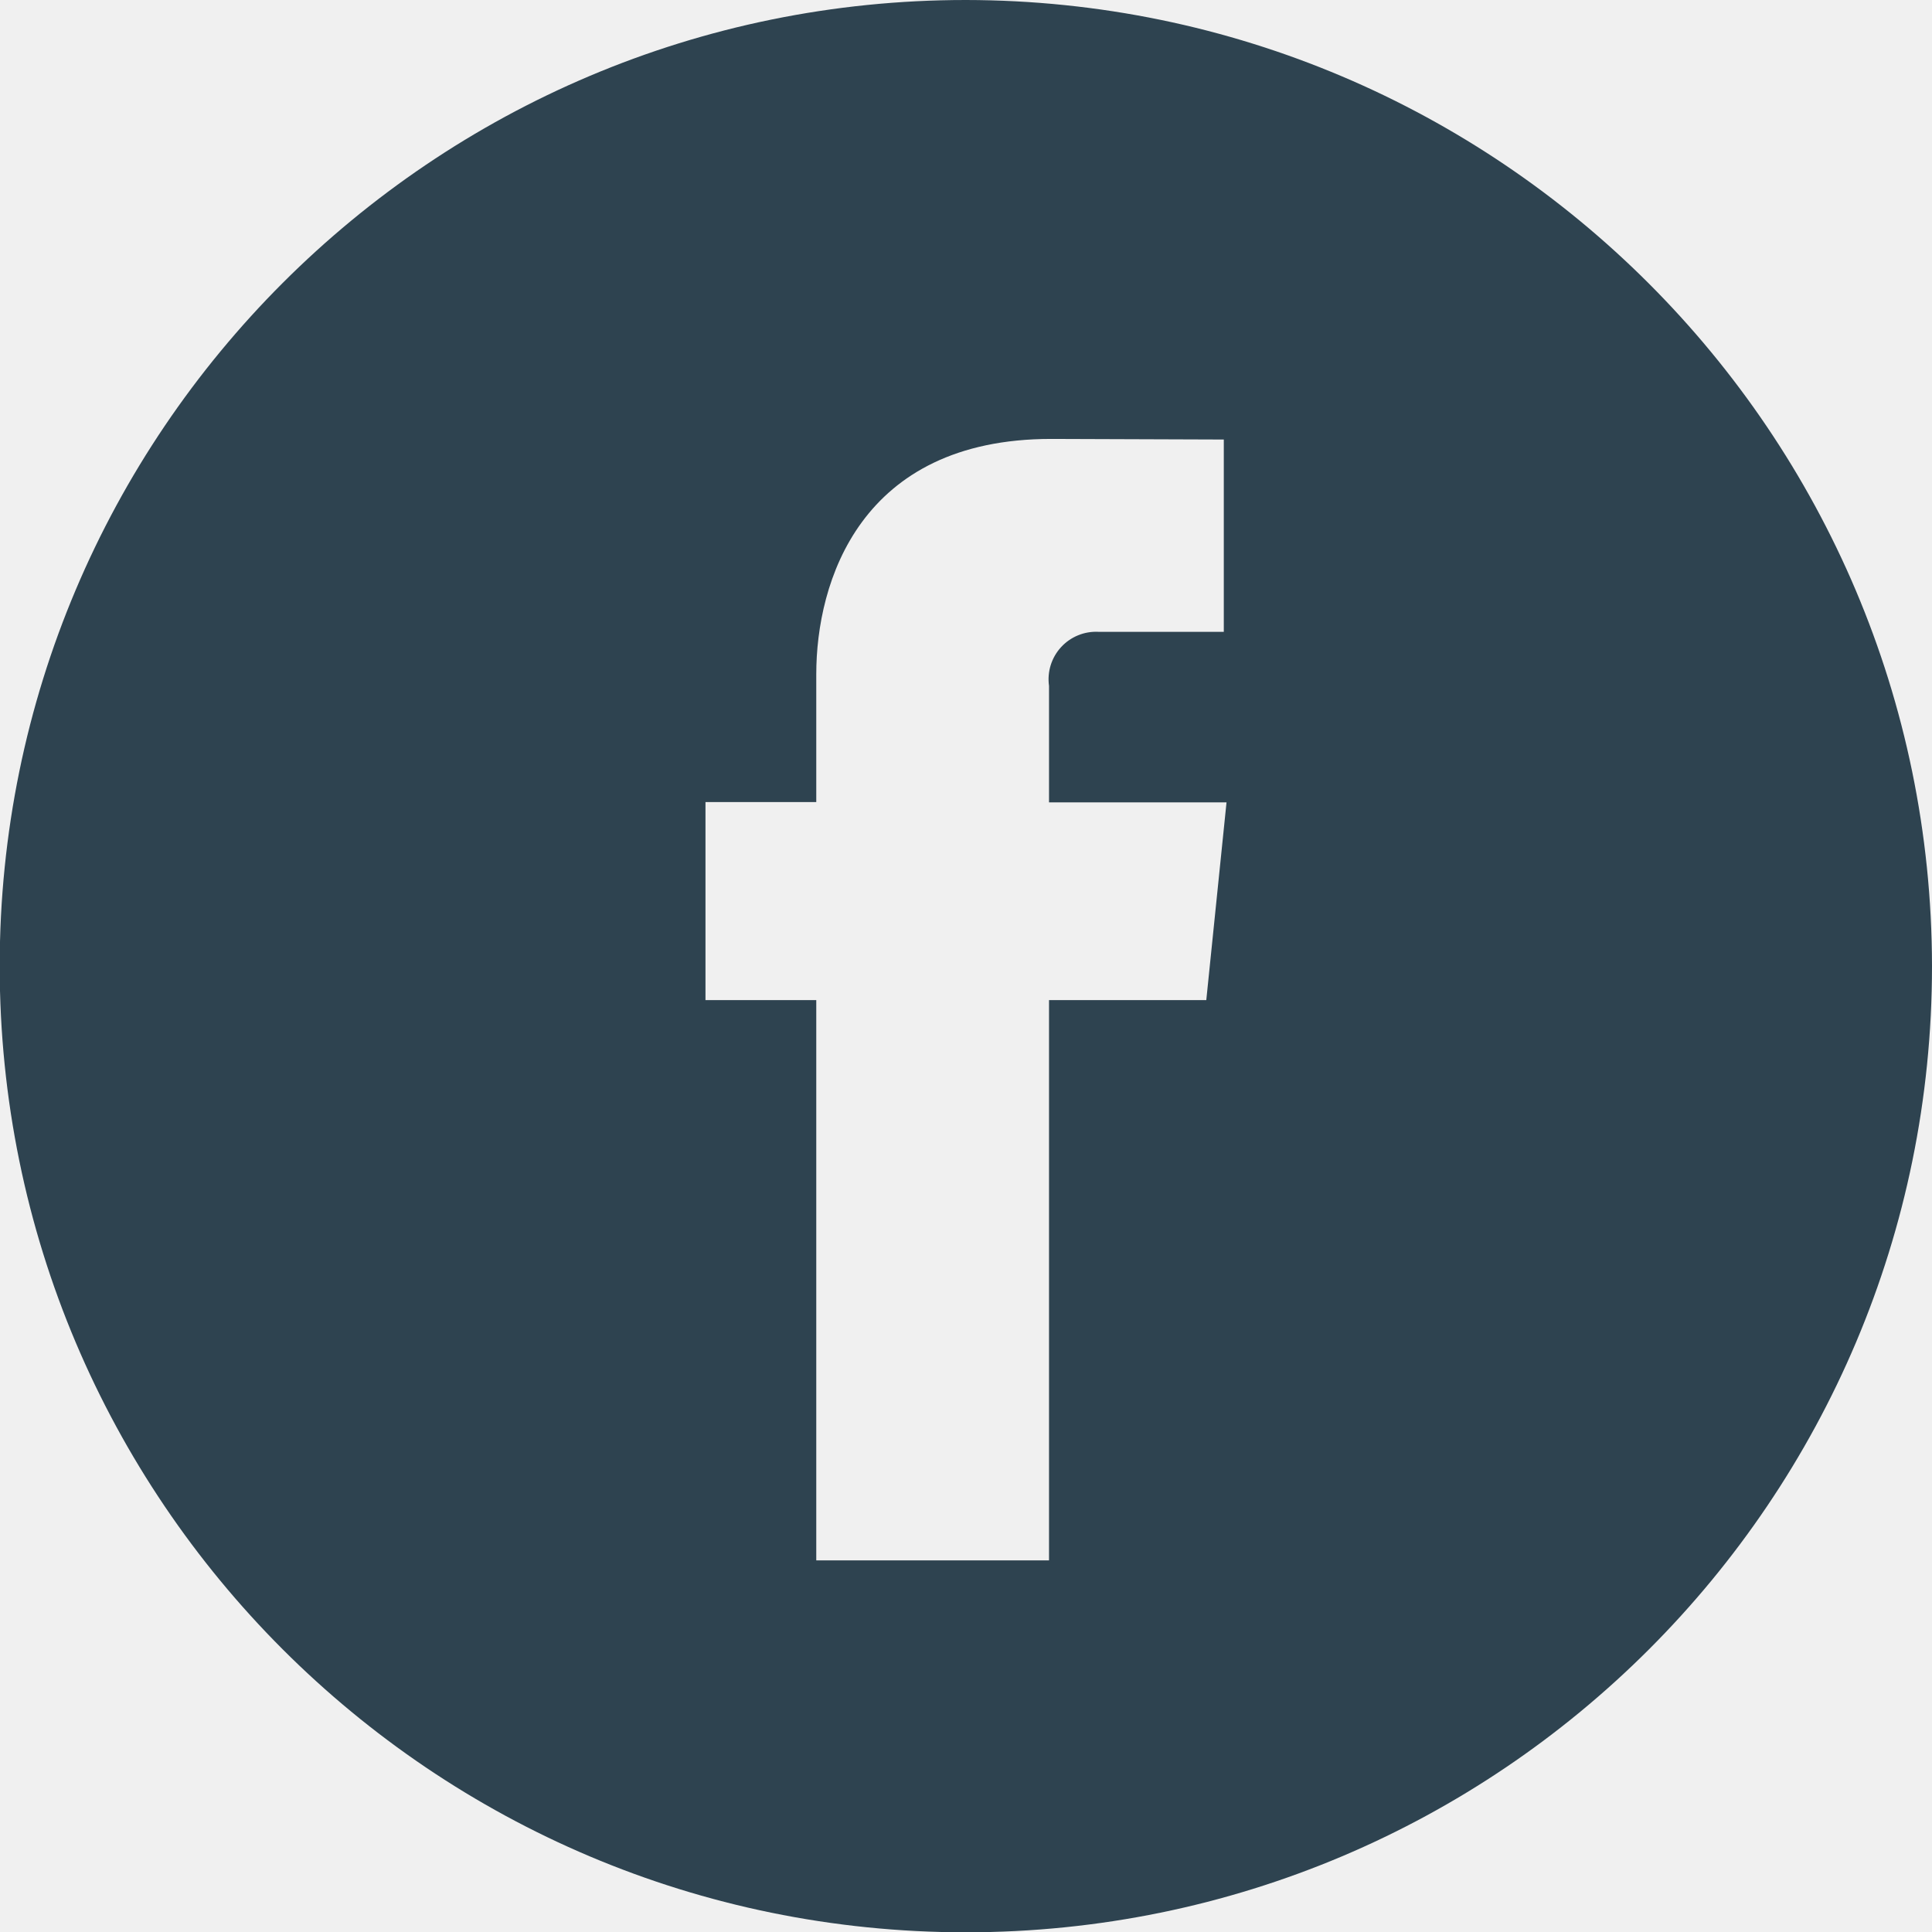
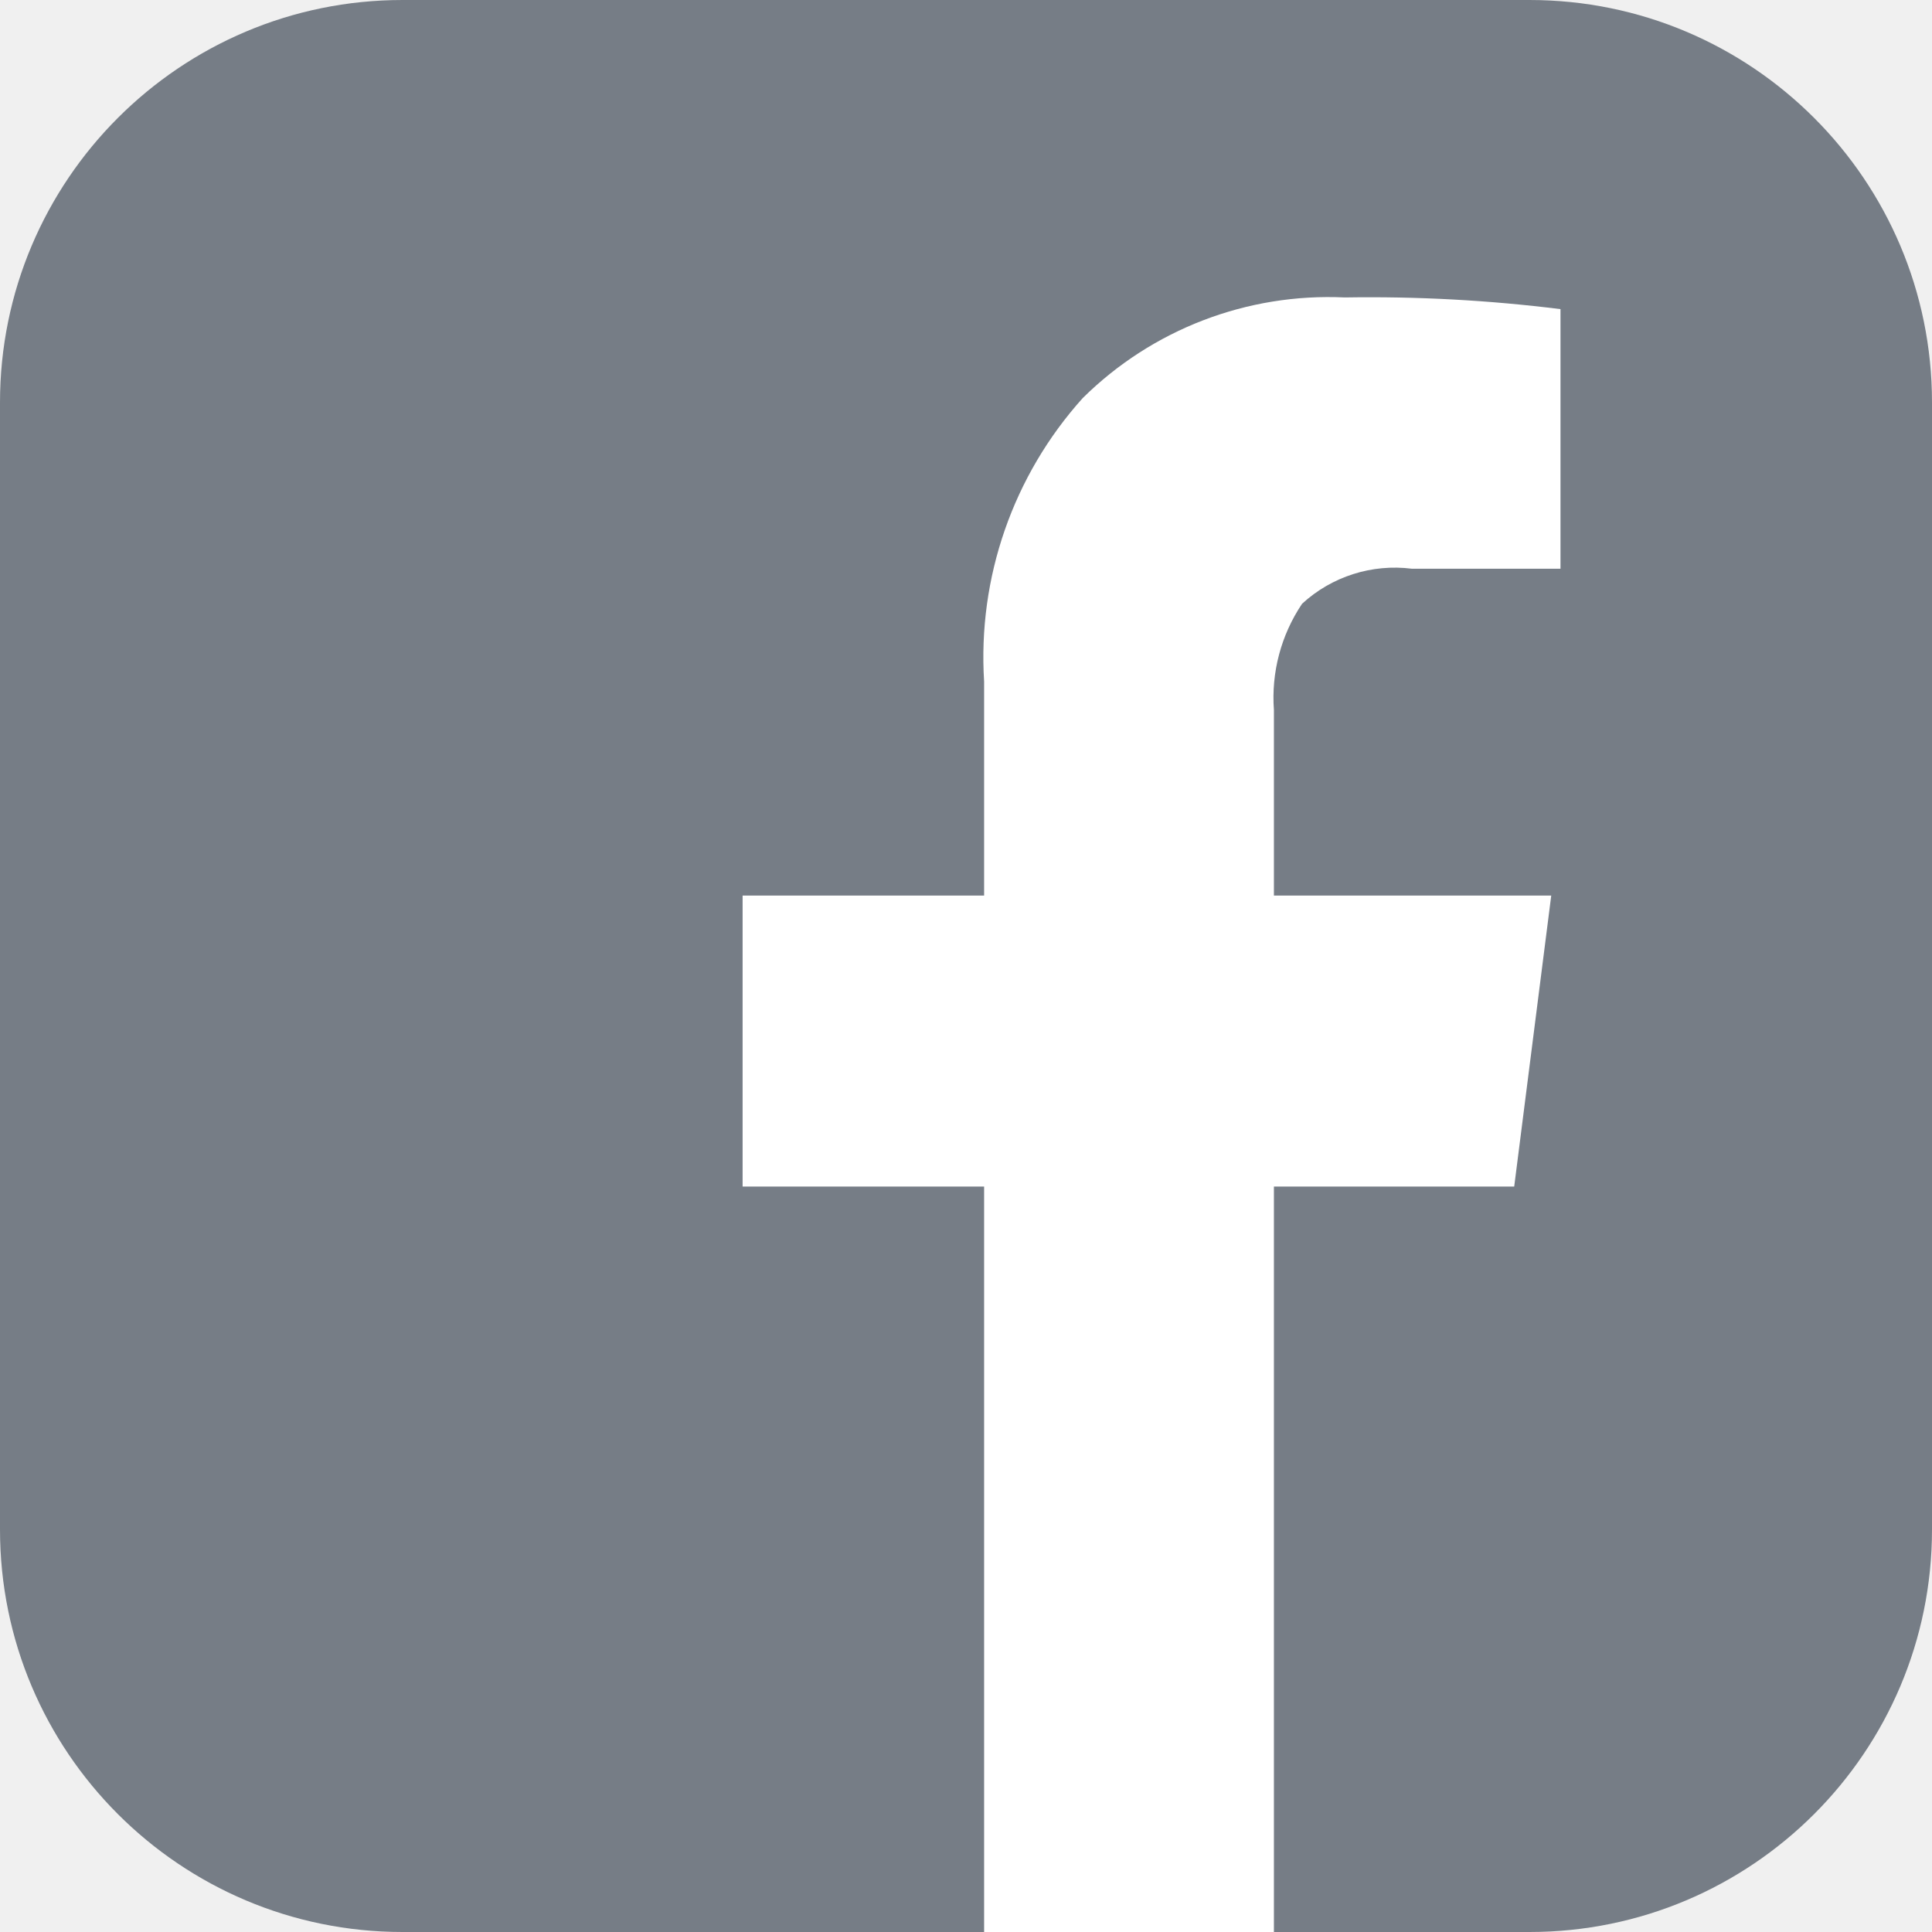
- <svg xmlns="http://www.w3.org/2000/svg" width="32" height="32" viewBox="0 0 64 64">
+ <svg xmlns="http://www.w3.org/2000/svg" id="f" width="48" height="48" viewBox="0 0 48 48">
  <defs>
    <style>
      .cls-1 {
-       fill: #2e4350;
+       fill: #767d86;
+       }
+ 
+       .cls-2 {
+       fill: #fff;
      fill-rule: evenodd;
      }
    </style>
  </defs>
-   <path id="f" class="cls-1" d="M2332,2958a32.005,32.005,0,1,0,32,32,32.045,32.045,0,0,0-32-32h0Zm7.96,33.13h-5.21v18.56h-7.71v-18.56h-3.67v-6.56h3.67v-4.24c0-3.04,1.44-7.79,7.78-7.79l5.72,0.02v6.37h-4.15a1.574,1.574,0,0,0-1.64,1.79v3.86h5.88Zm0,0" transform="translate(-2300 -2958)" />
+   <rect id="body" class="cls-1" width="48" height="48" rx="10" ry="10" />
+   <path id="f-2" data-name="f" class="cls-2" d="M2471.41,3060.39a8.679,8.679,0,0,0-6.51,2.5,9.622,9.622,0,0,0-2.45,7.04v5.32h-6v7.23h6V3101h7.2v-18.52h5.97l0.92-7.23h-6.89v-4.61a4.18,4.18,0,0,1,.7-2.64,3.4,3.4,0,0,1,2.73-.87h3.69v-6.45a38.3,38.3,0,0,0-5.36-.29h0Z" transform="translate(-2438 -3053)" />
</svg>
